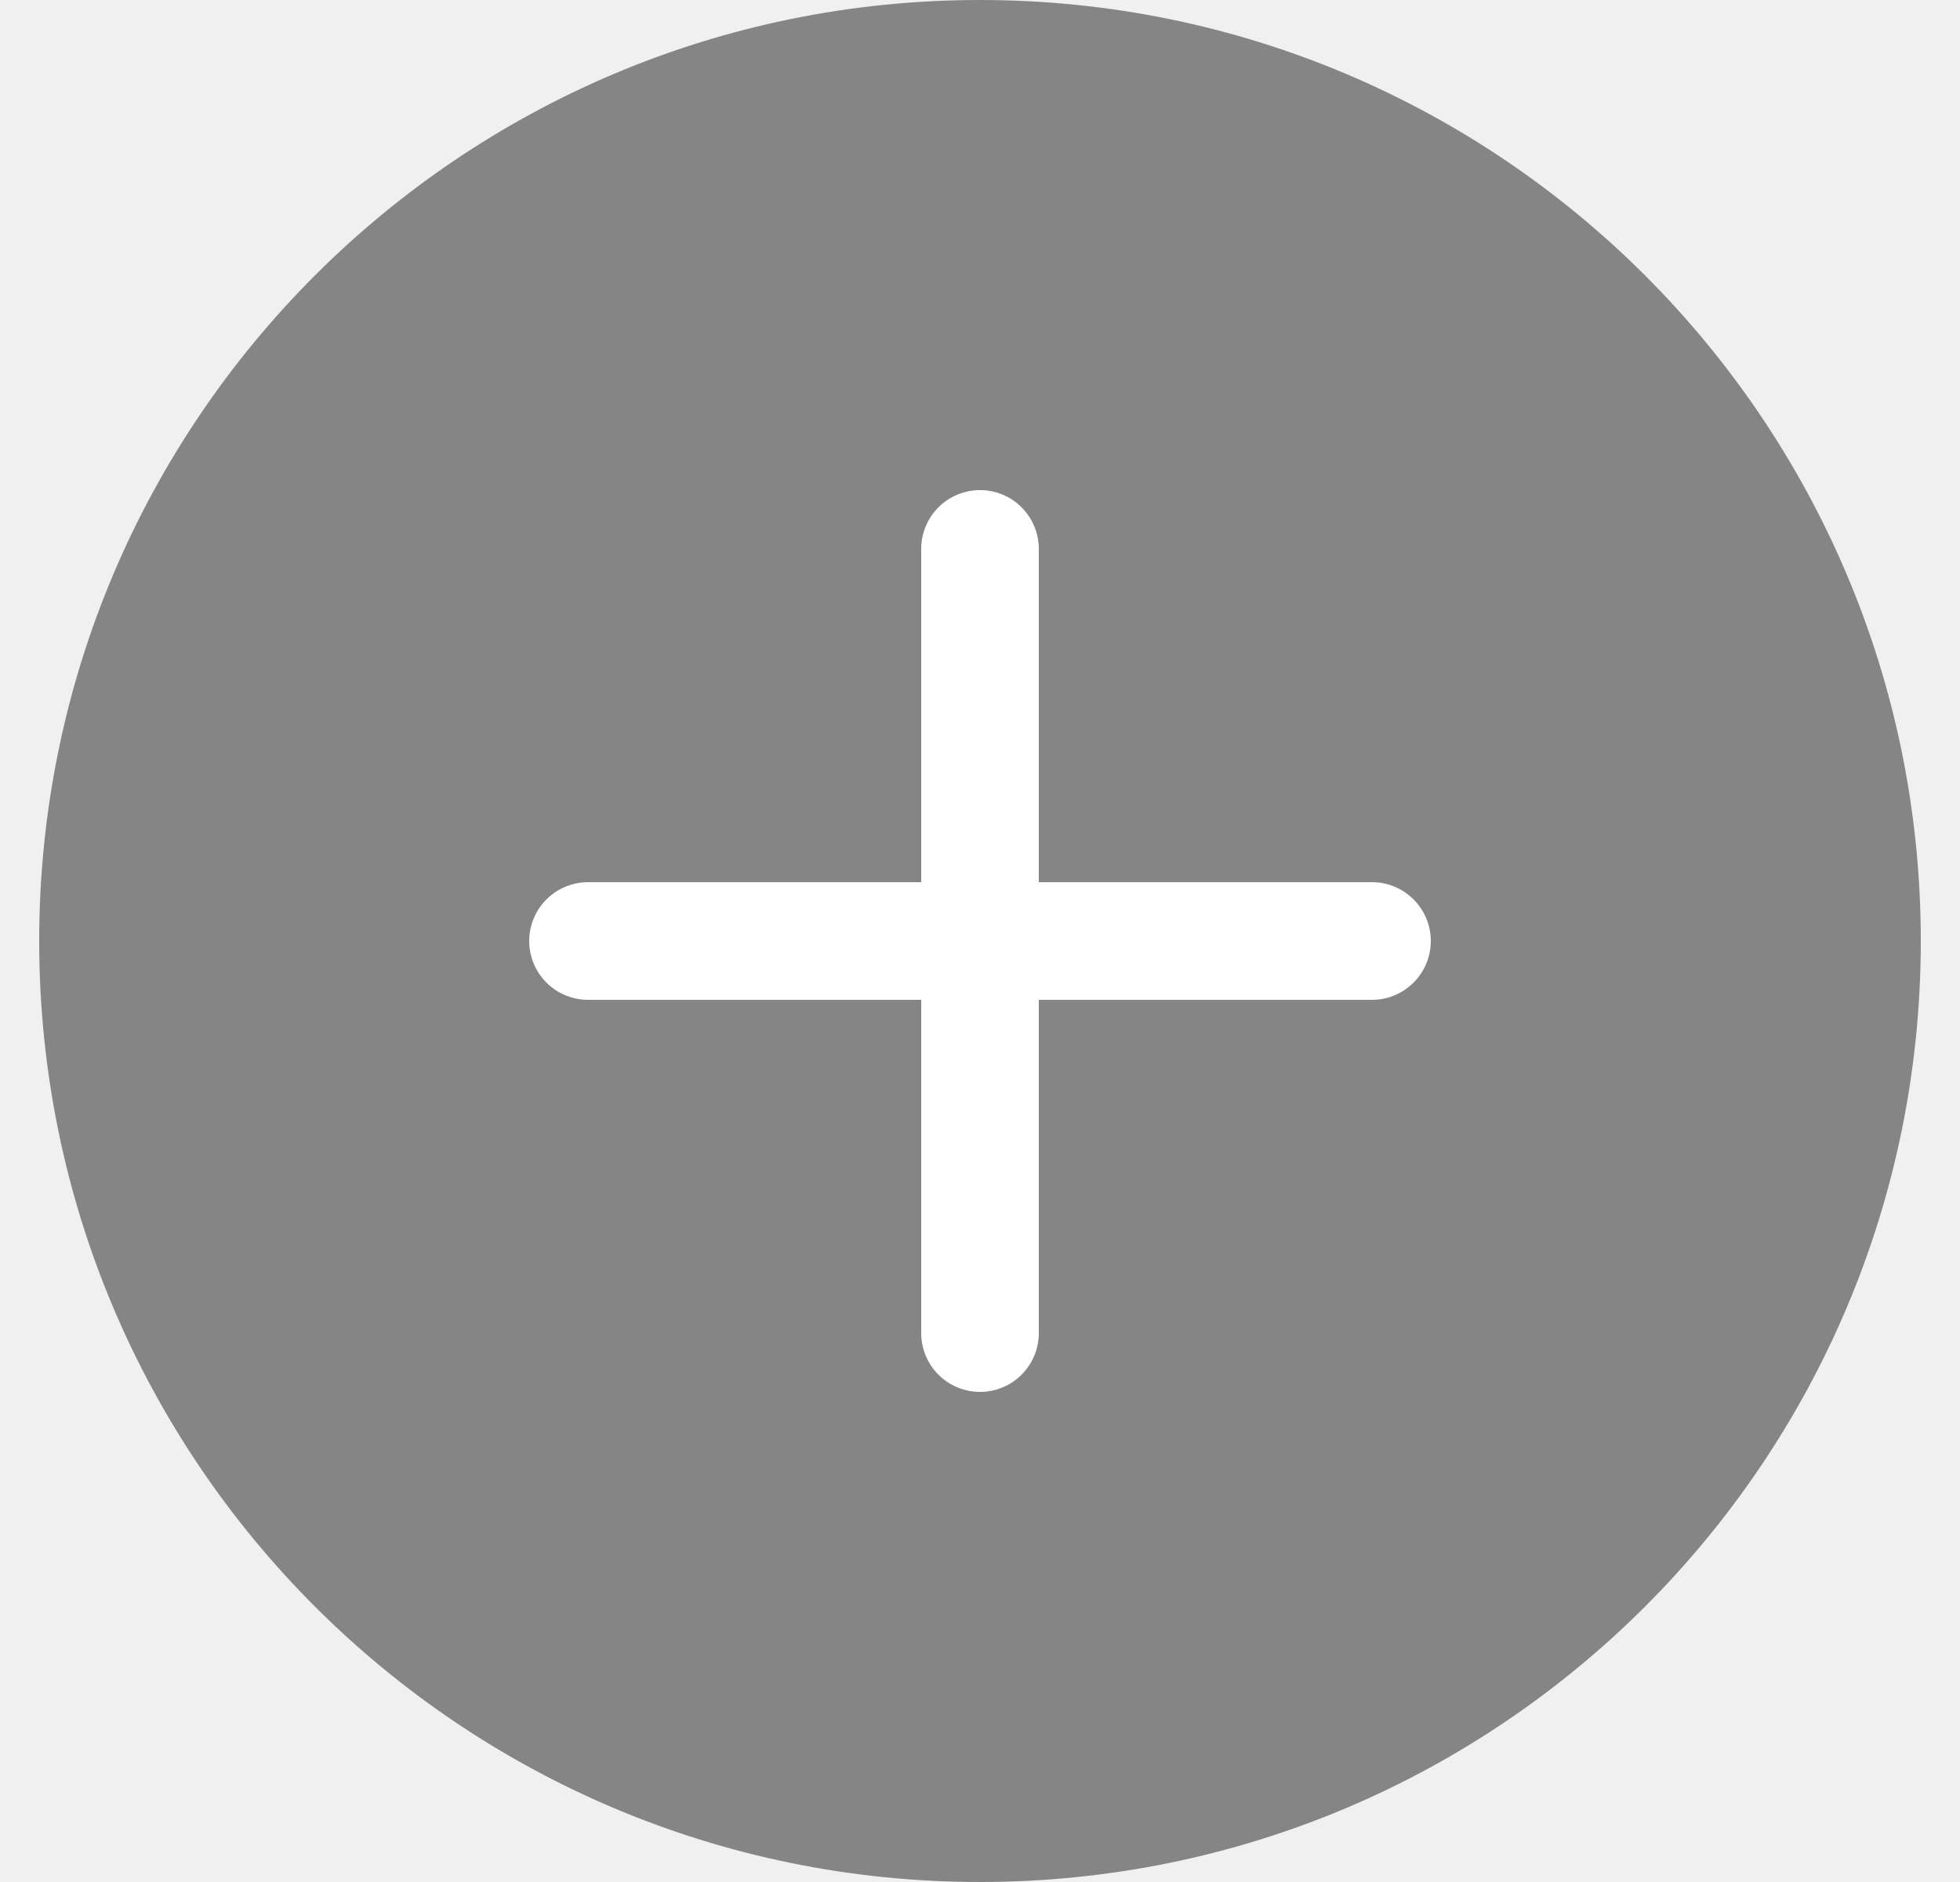
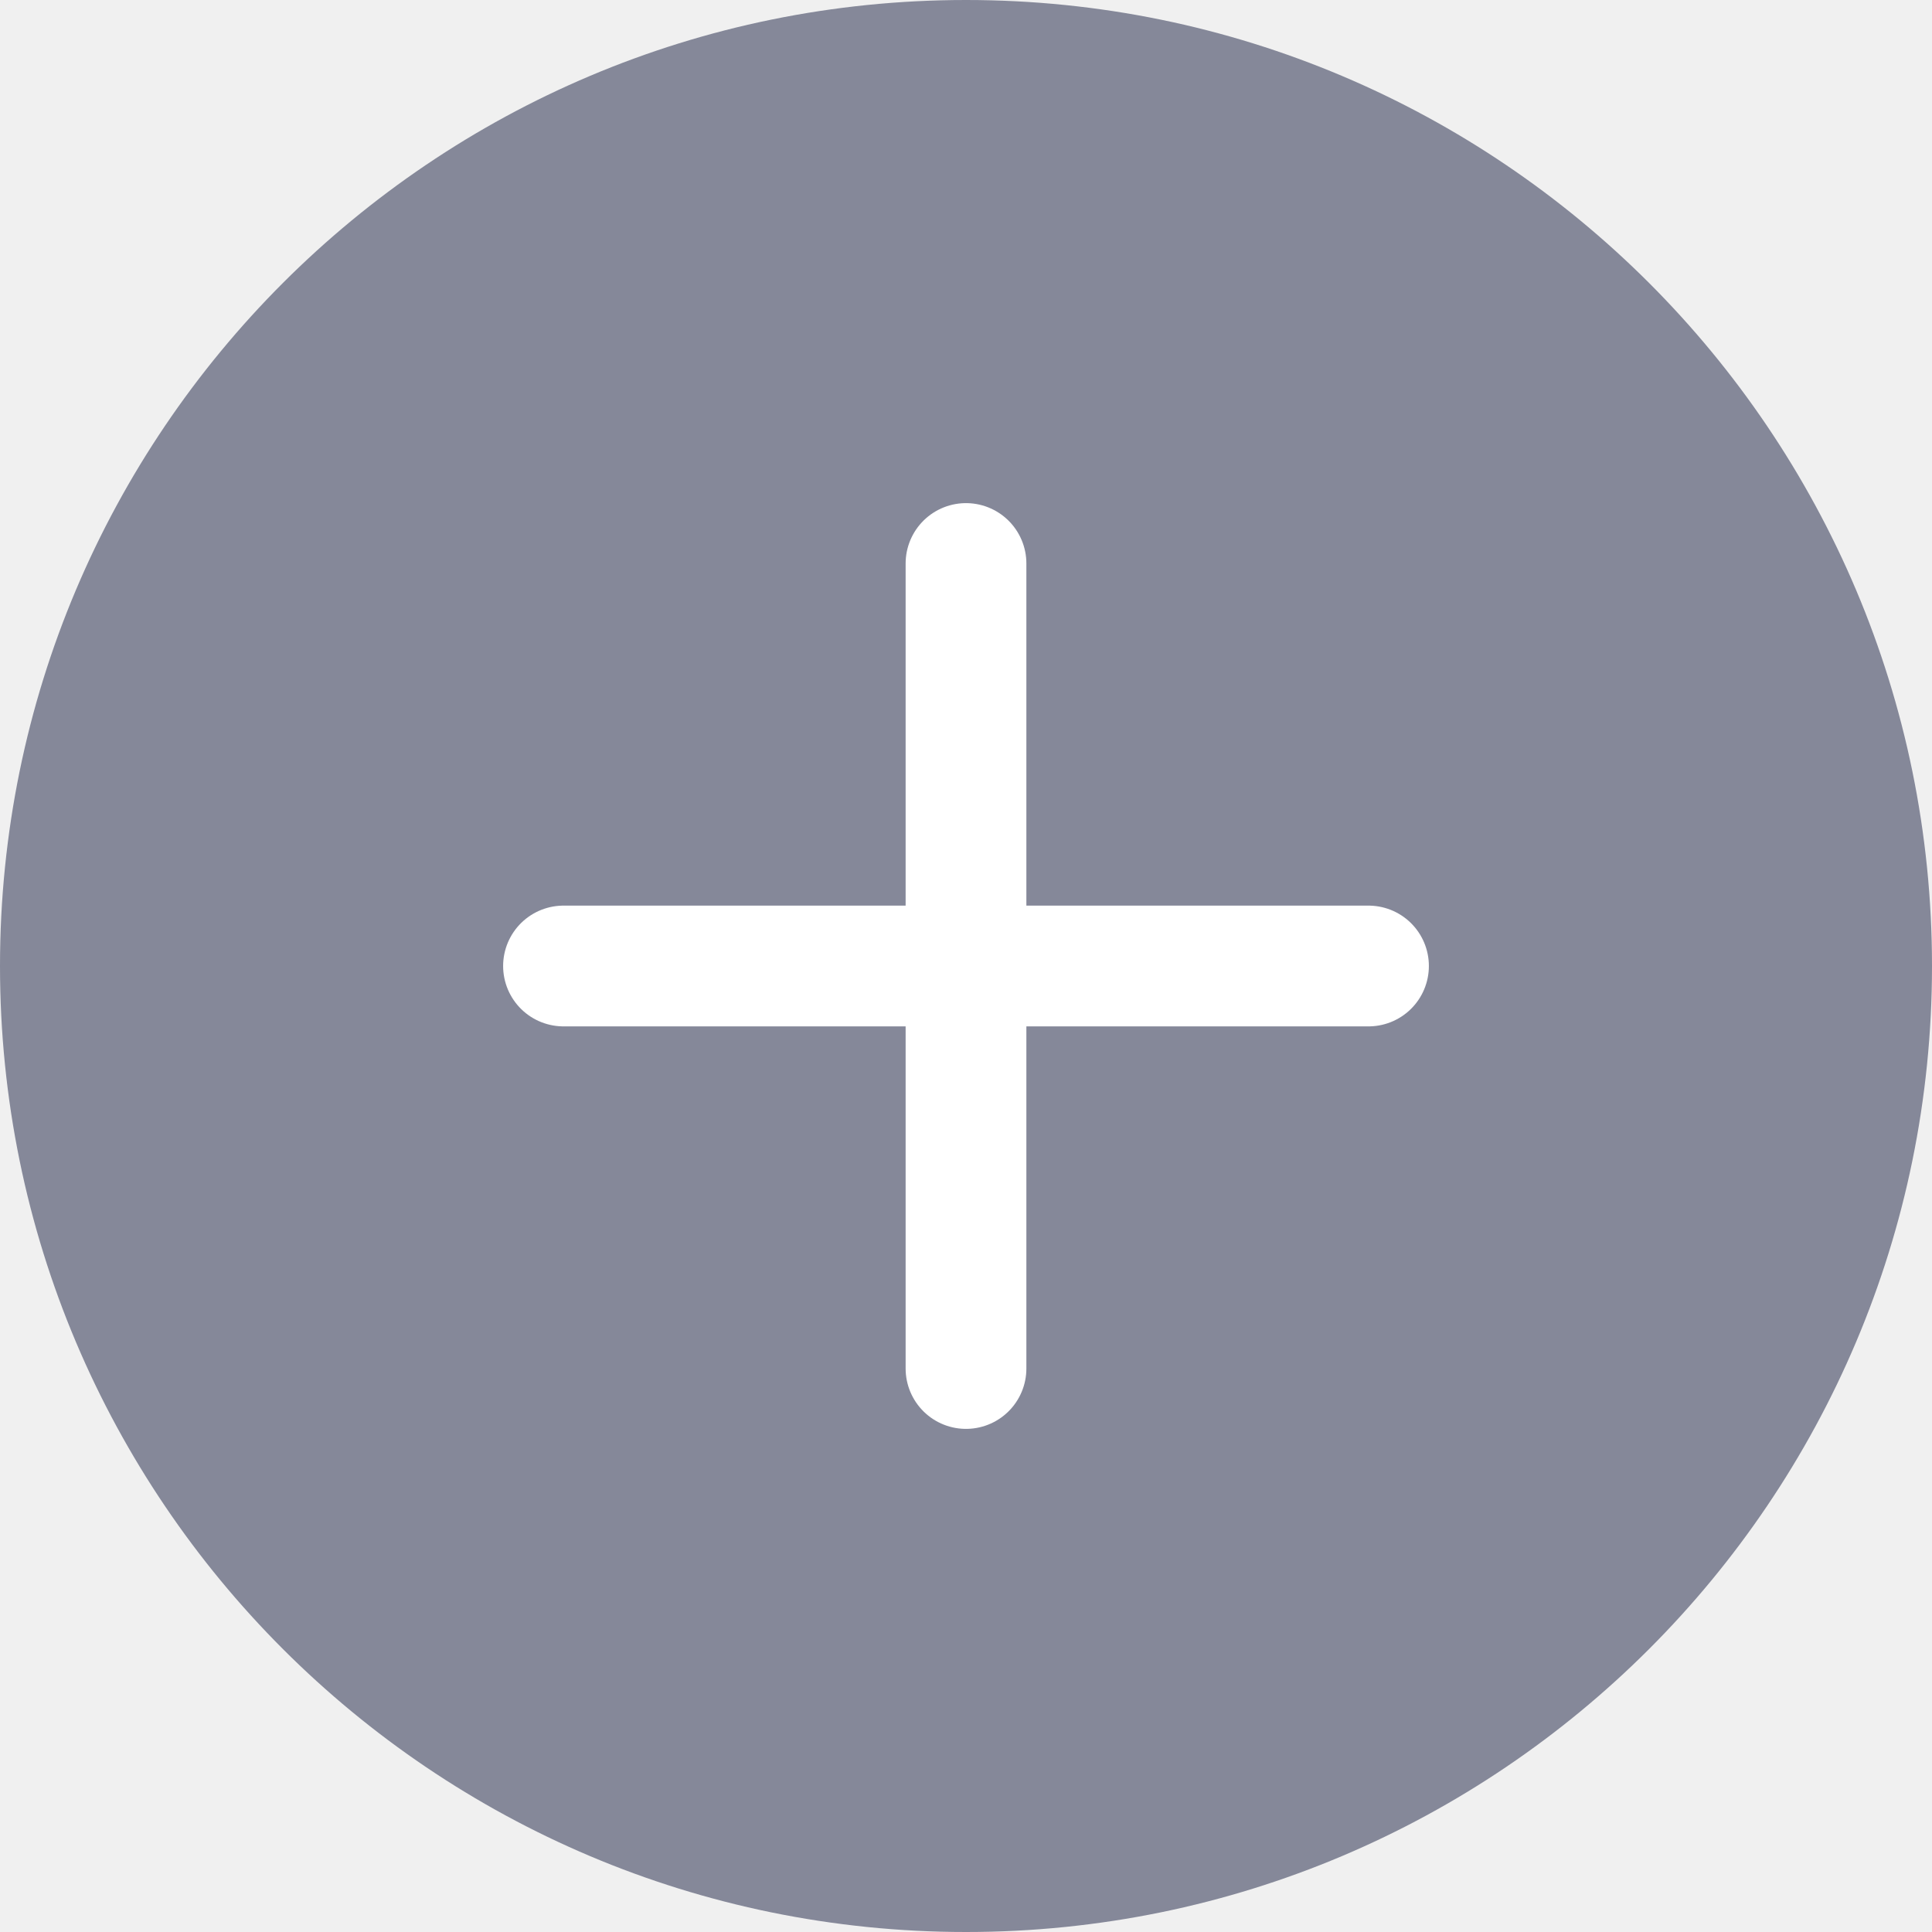
- <svg xmlns="http://www.w3.org/2000/svg" width="25" height="24" viewBox="0 0 25 24" fill="none">
-   <rect x="0.5" width="24" height="24" rx="12" fill="#858585" />
-   <path d="M12.5 7V17M7.5 12H17.5" stroke="white" stroke-width="1.5" stroke-linecap="round" stroke-linejoin="round" />
+ <svg xmlns="http://www.w3.org/2000/svg" width="24" height="24" viewBox="0 0 24 24" fill="none">
+   <rect width="24" height="24" rx="12" fill="#858899" />
+   <path d="M12 7V17M7 12H17" stroke="white" stroke-width="1.5" stroke-linecap="round" stroke-linejoin="round" />
</svg>
